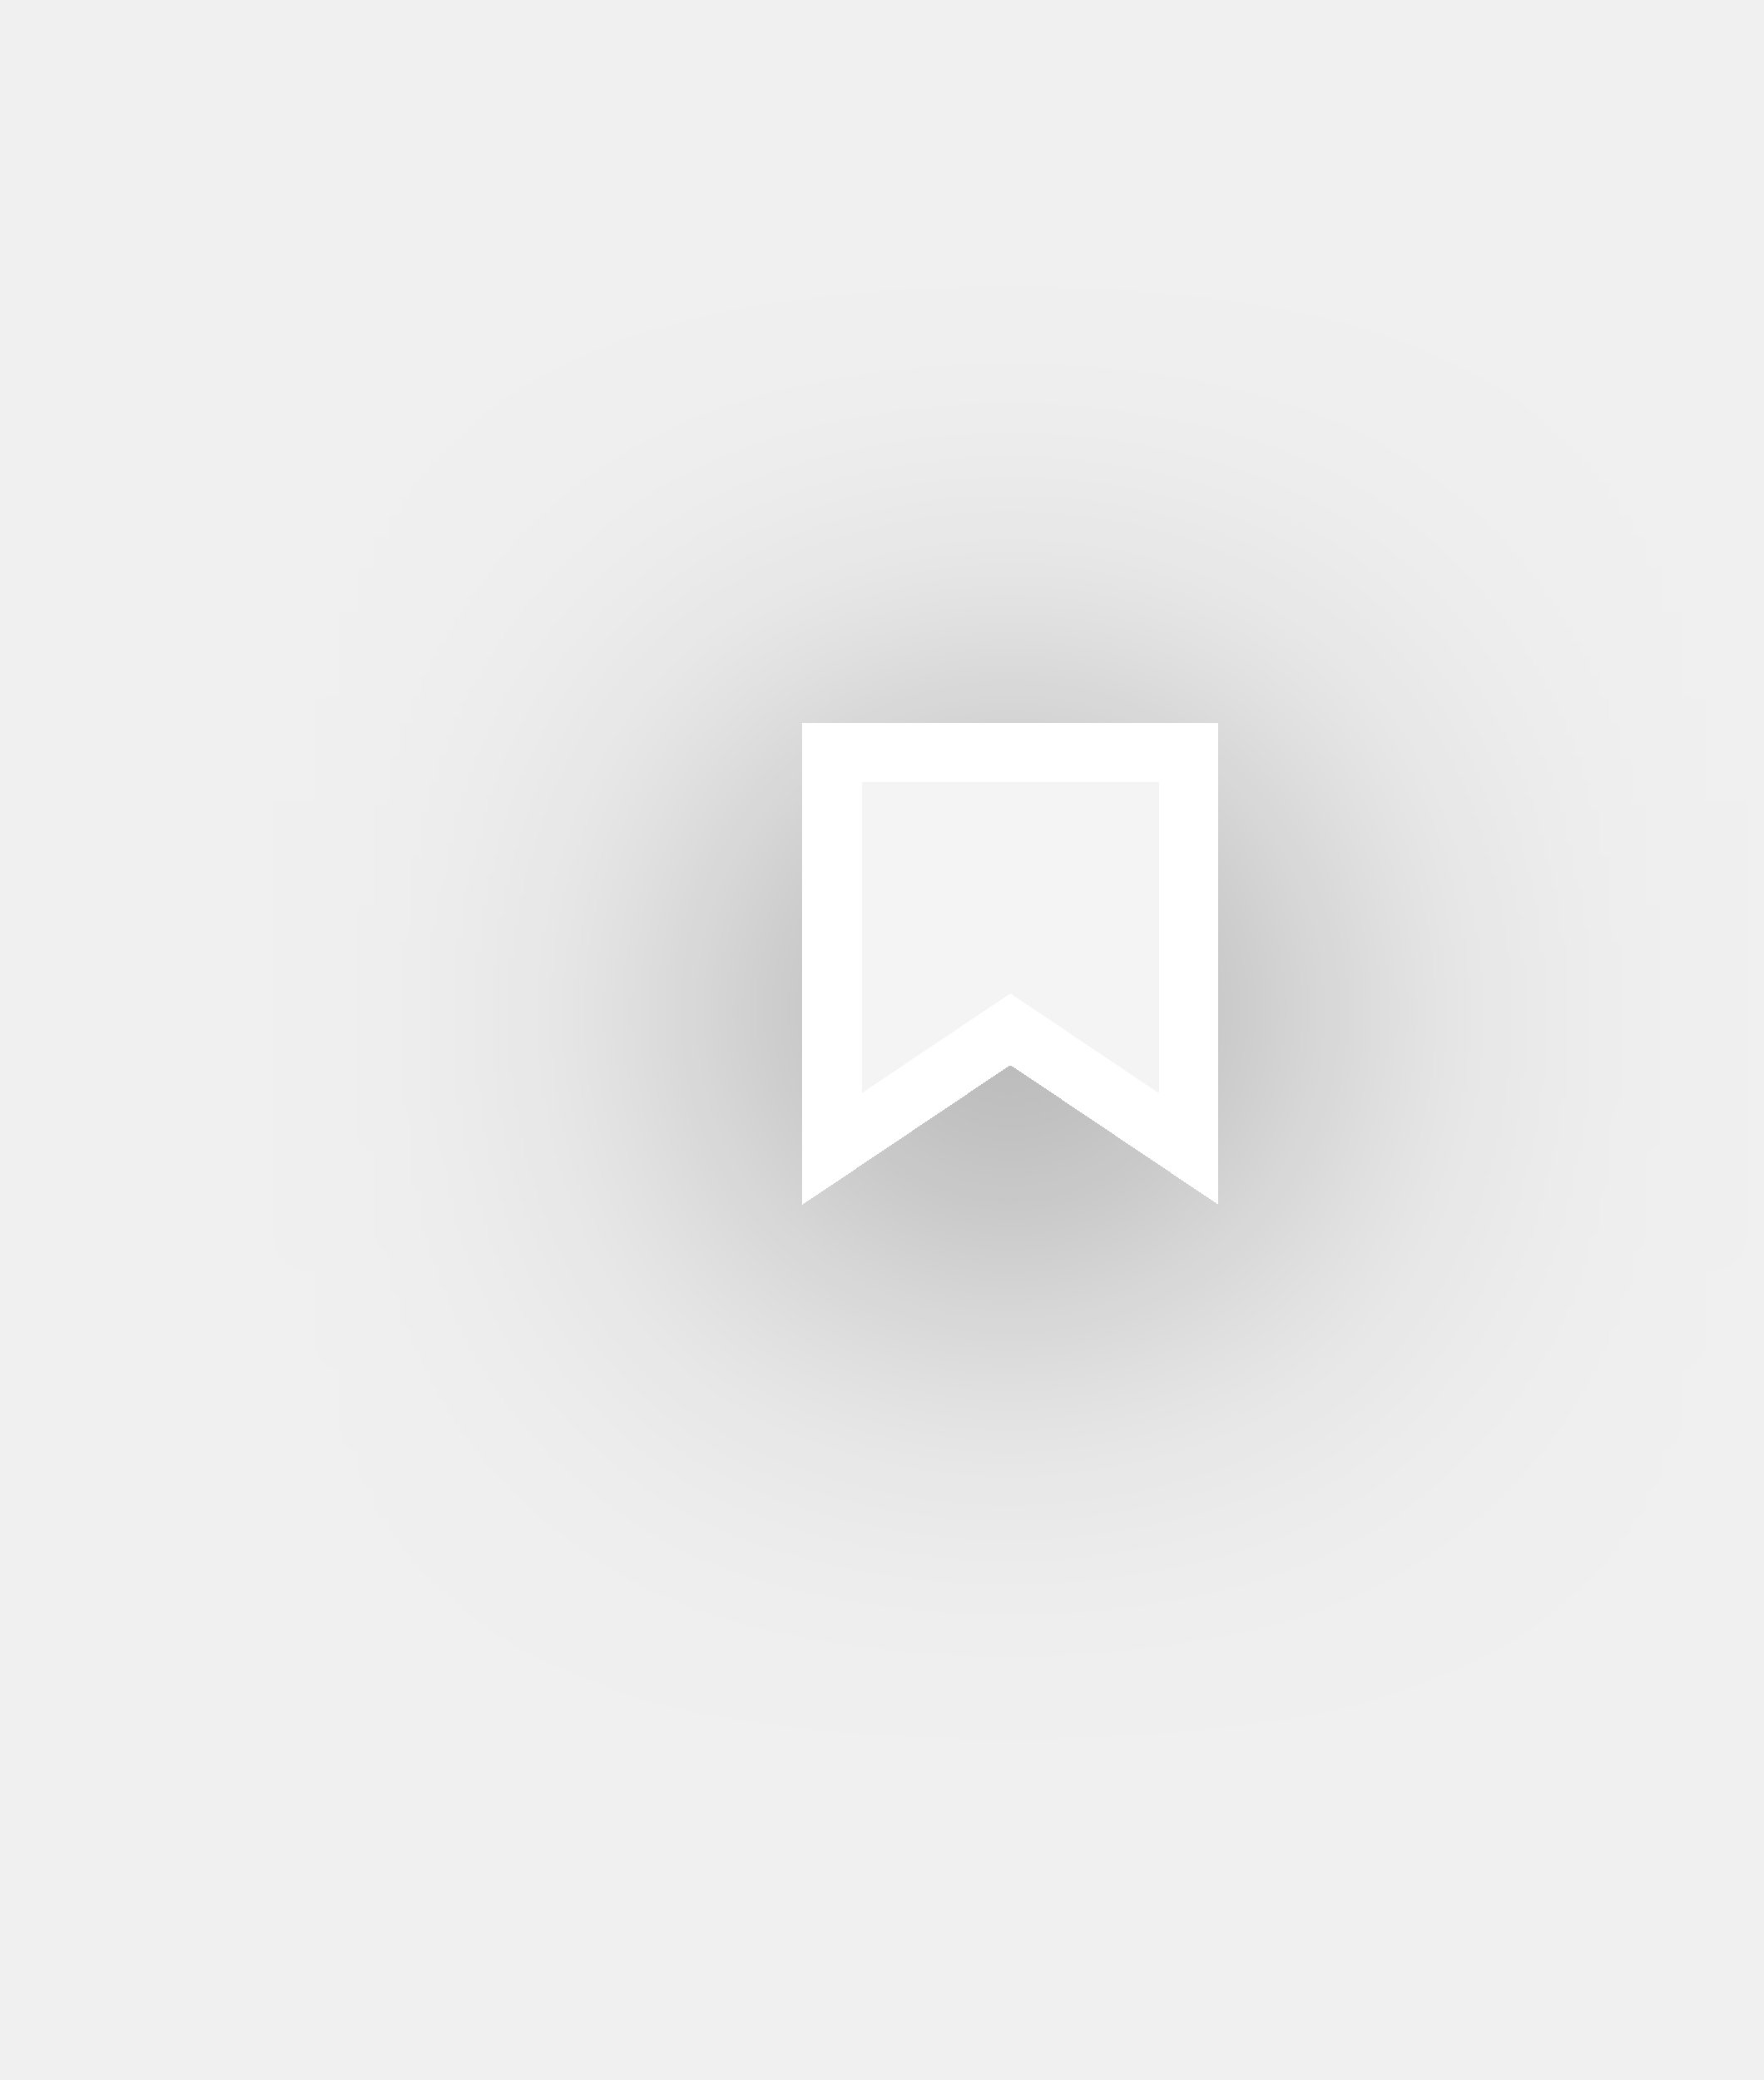
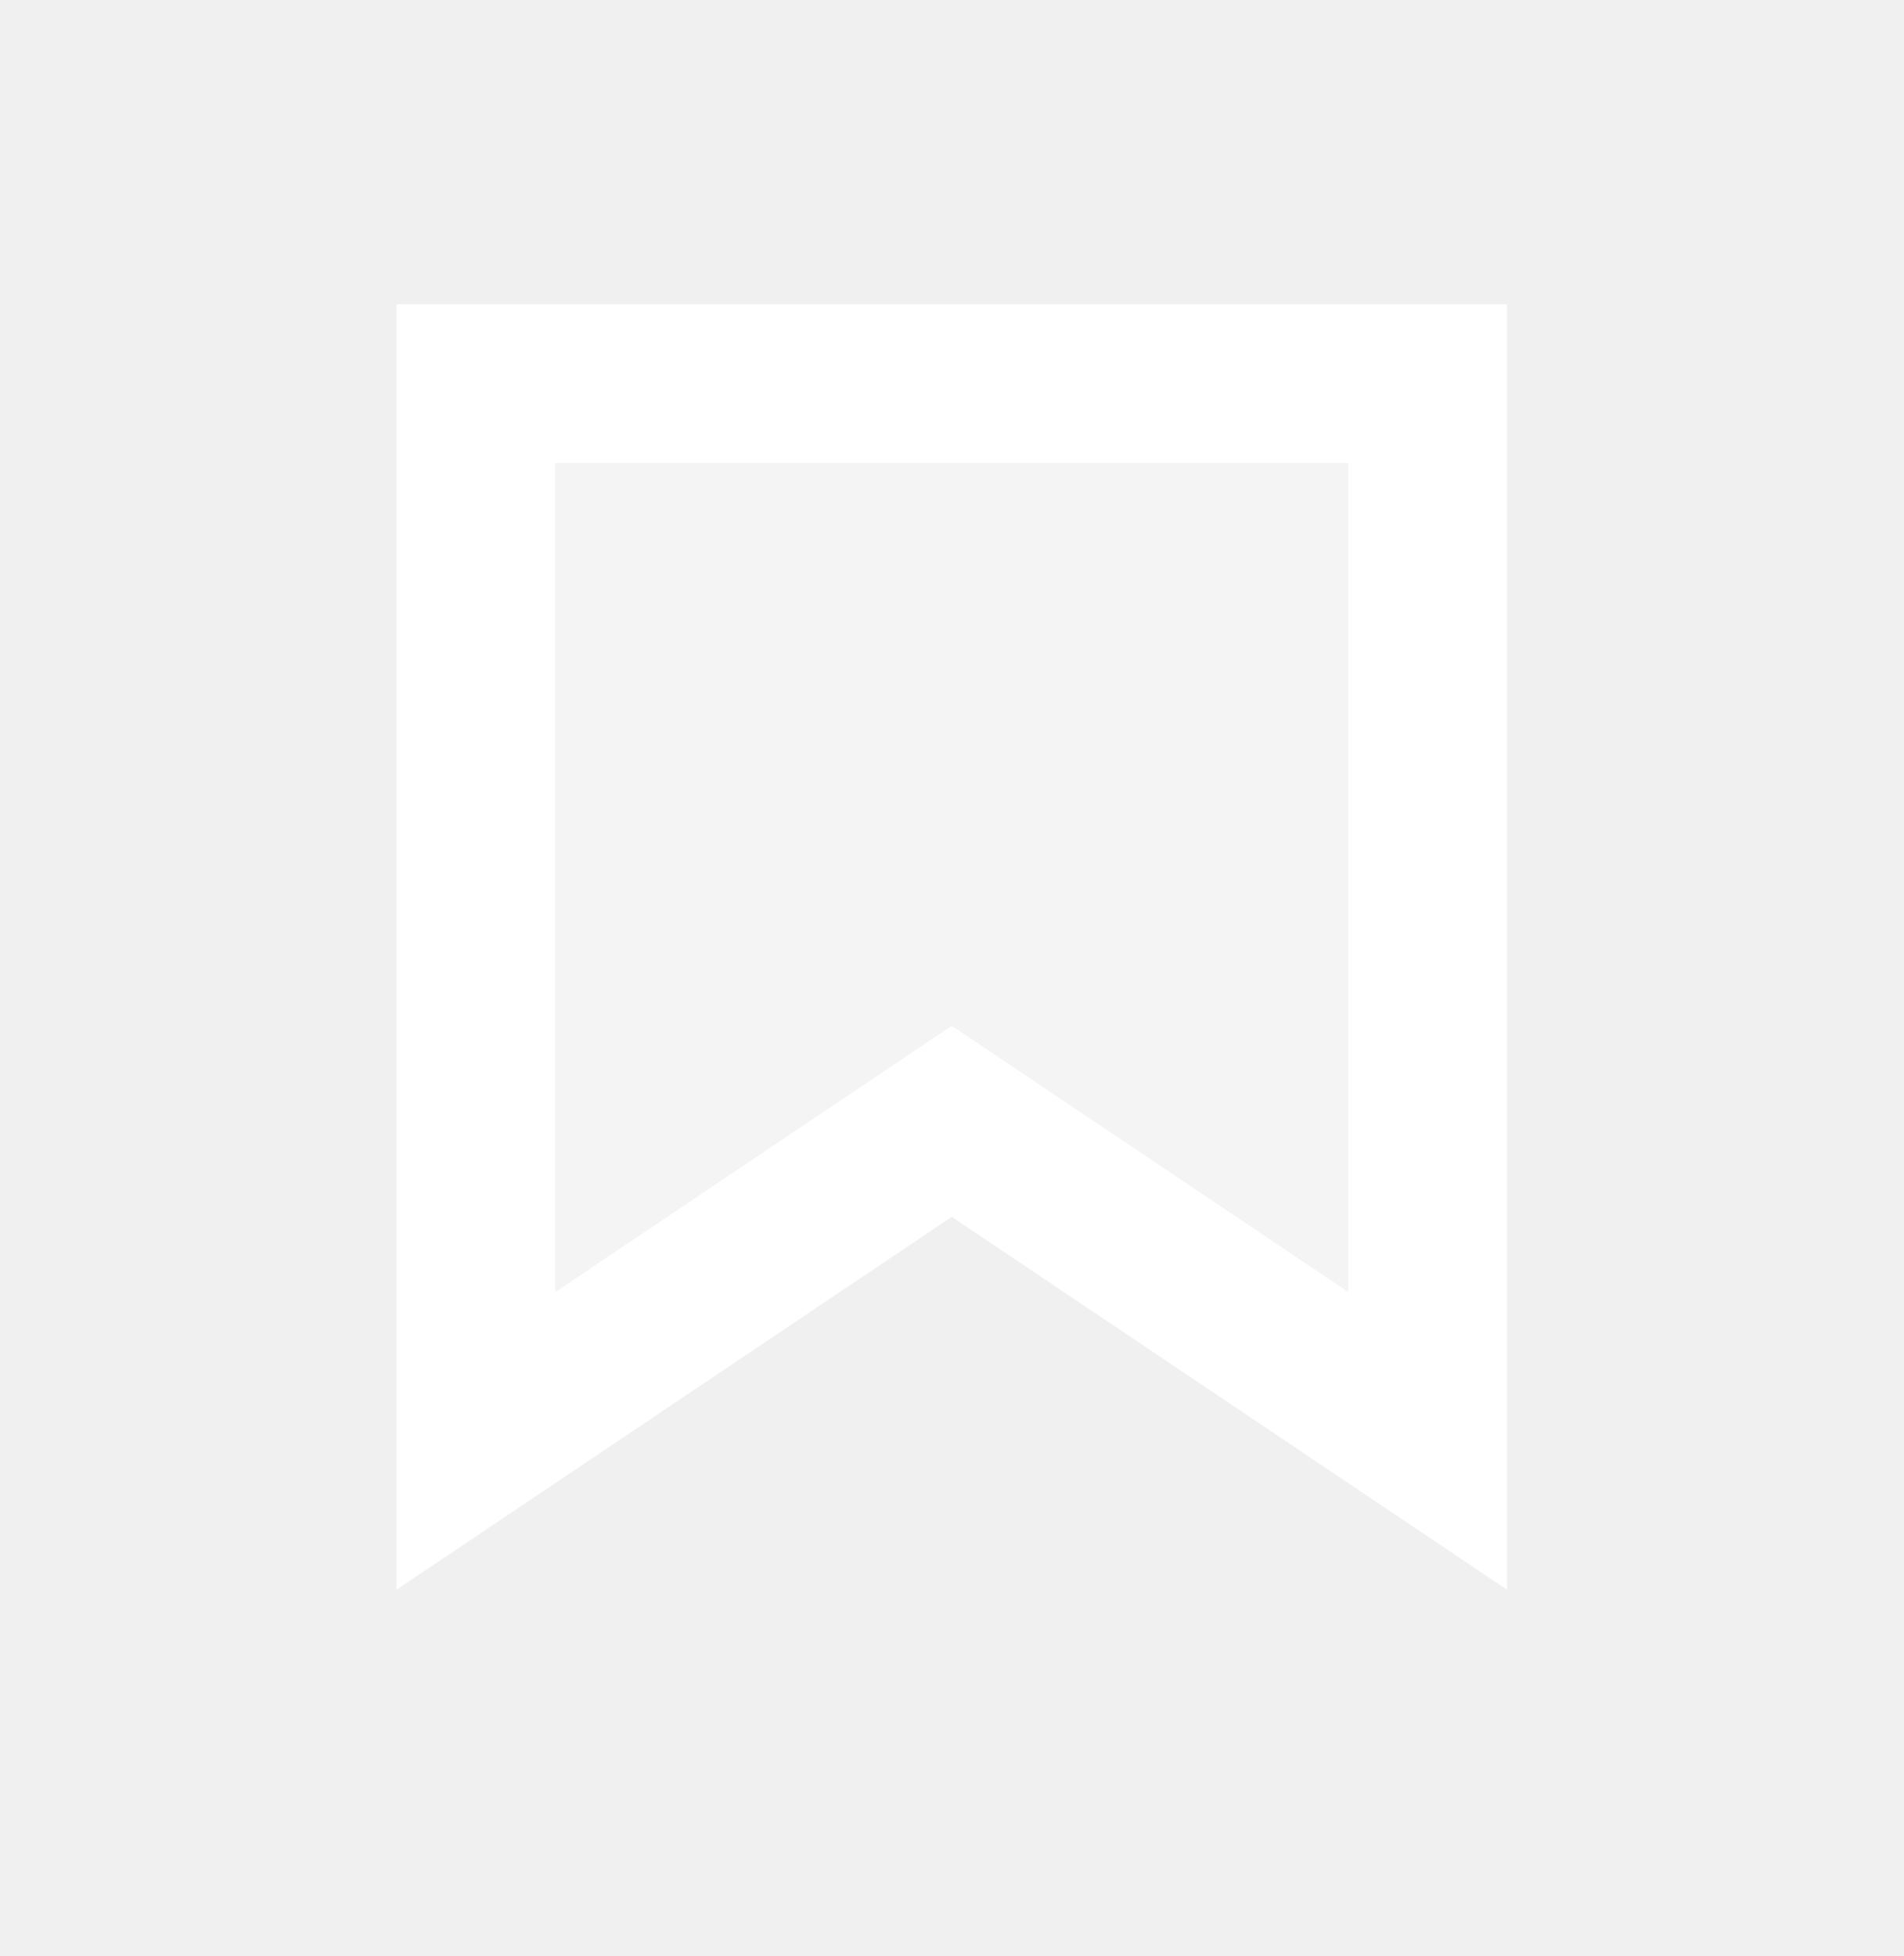
- <svg xmlns="http://www.w3.org/2000/svg" width="89" height="105" viewBox="0 0 89 105" fill="none">
-   <g filter="url(#filter0_d_263_749)">
-     <path d="M42 38H60V58L51 51.955L42 58V38Z" fill="white" fill-opacity="0.3" shape-rendering="crispEdges" />
-     <path d="M42 38H60V58L51 51.955L42 58V38Z" stroke="white" stroke-width="3" shape-rendering="crispEdges" />
-   </g>
-   <defs>
-     <filter id="filter0_d_263_749" x="0.5" y="0.5" width="101" height="104.314" filterUnits="userSpaceOnUse" color-interpolation-filters="sRGB">
-       <feFlood flood-opacity="0" result="BackgroundImageFix" />
-       <feColorMatrix in="SourceAlpha" type="matrix" values="0 0 0 0 0 0 0 0 0 0 0 0 0 0 0 0 0 0 127 0" result="hardAlpha" />
-       <feOffset dy="4" />
-       <feGaussianBlur stdDeviation="20" />
-       <feComposite in2="hardAlpha" operator="out" />
-       <feColorMatrix type="matrix" values="0 0 0 0 0 0 0 0 0 0 0 0 0 0 0 0 0 0 0.5 0" />
-       <feBlend mode="normal" in2="BackgroundImageFix" result="effect1_dropShadow_263_749" />
-       <feBlend mode="normal" in="SourceGraphic" in2="effect1_dropShadow_263_749" result="shape" />
-     </filter>
-   </defs>
+ <svg xmlns="http://www.w3.org/2000/svg" width="36" height="37" viewBox="0 0 36 37" fill="none">
+   <path d="M9 7.256H27V27.256L18 21.211L9 27.256V7.256Z" fill="white" fill-opacity="0.3" stroke="white" stroke-width="3" />
</svg>
